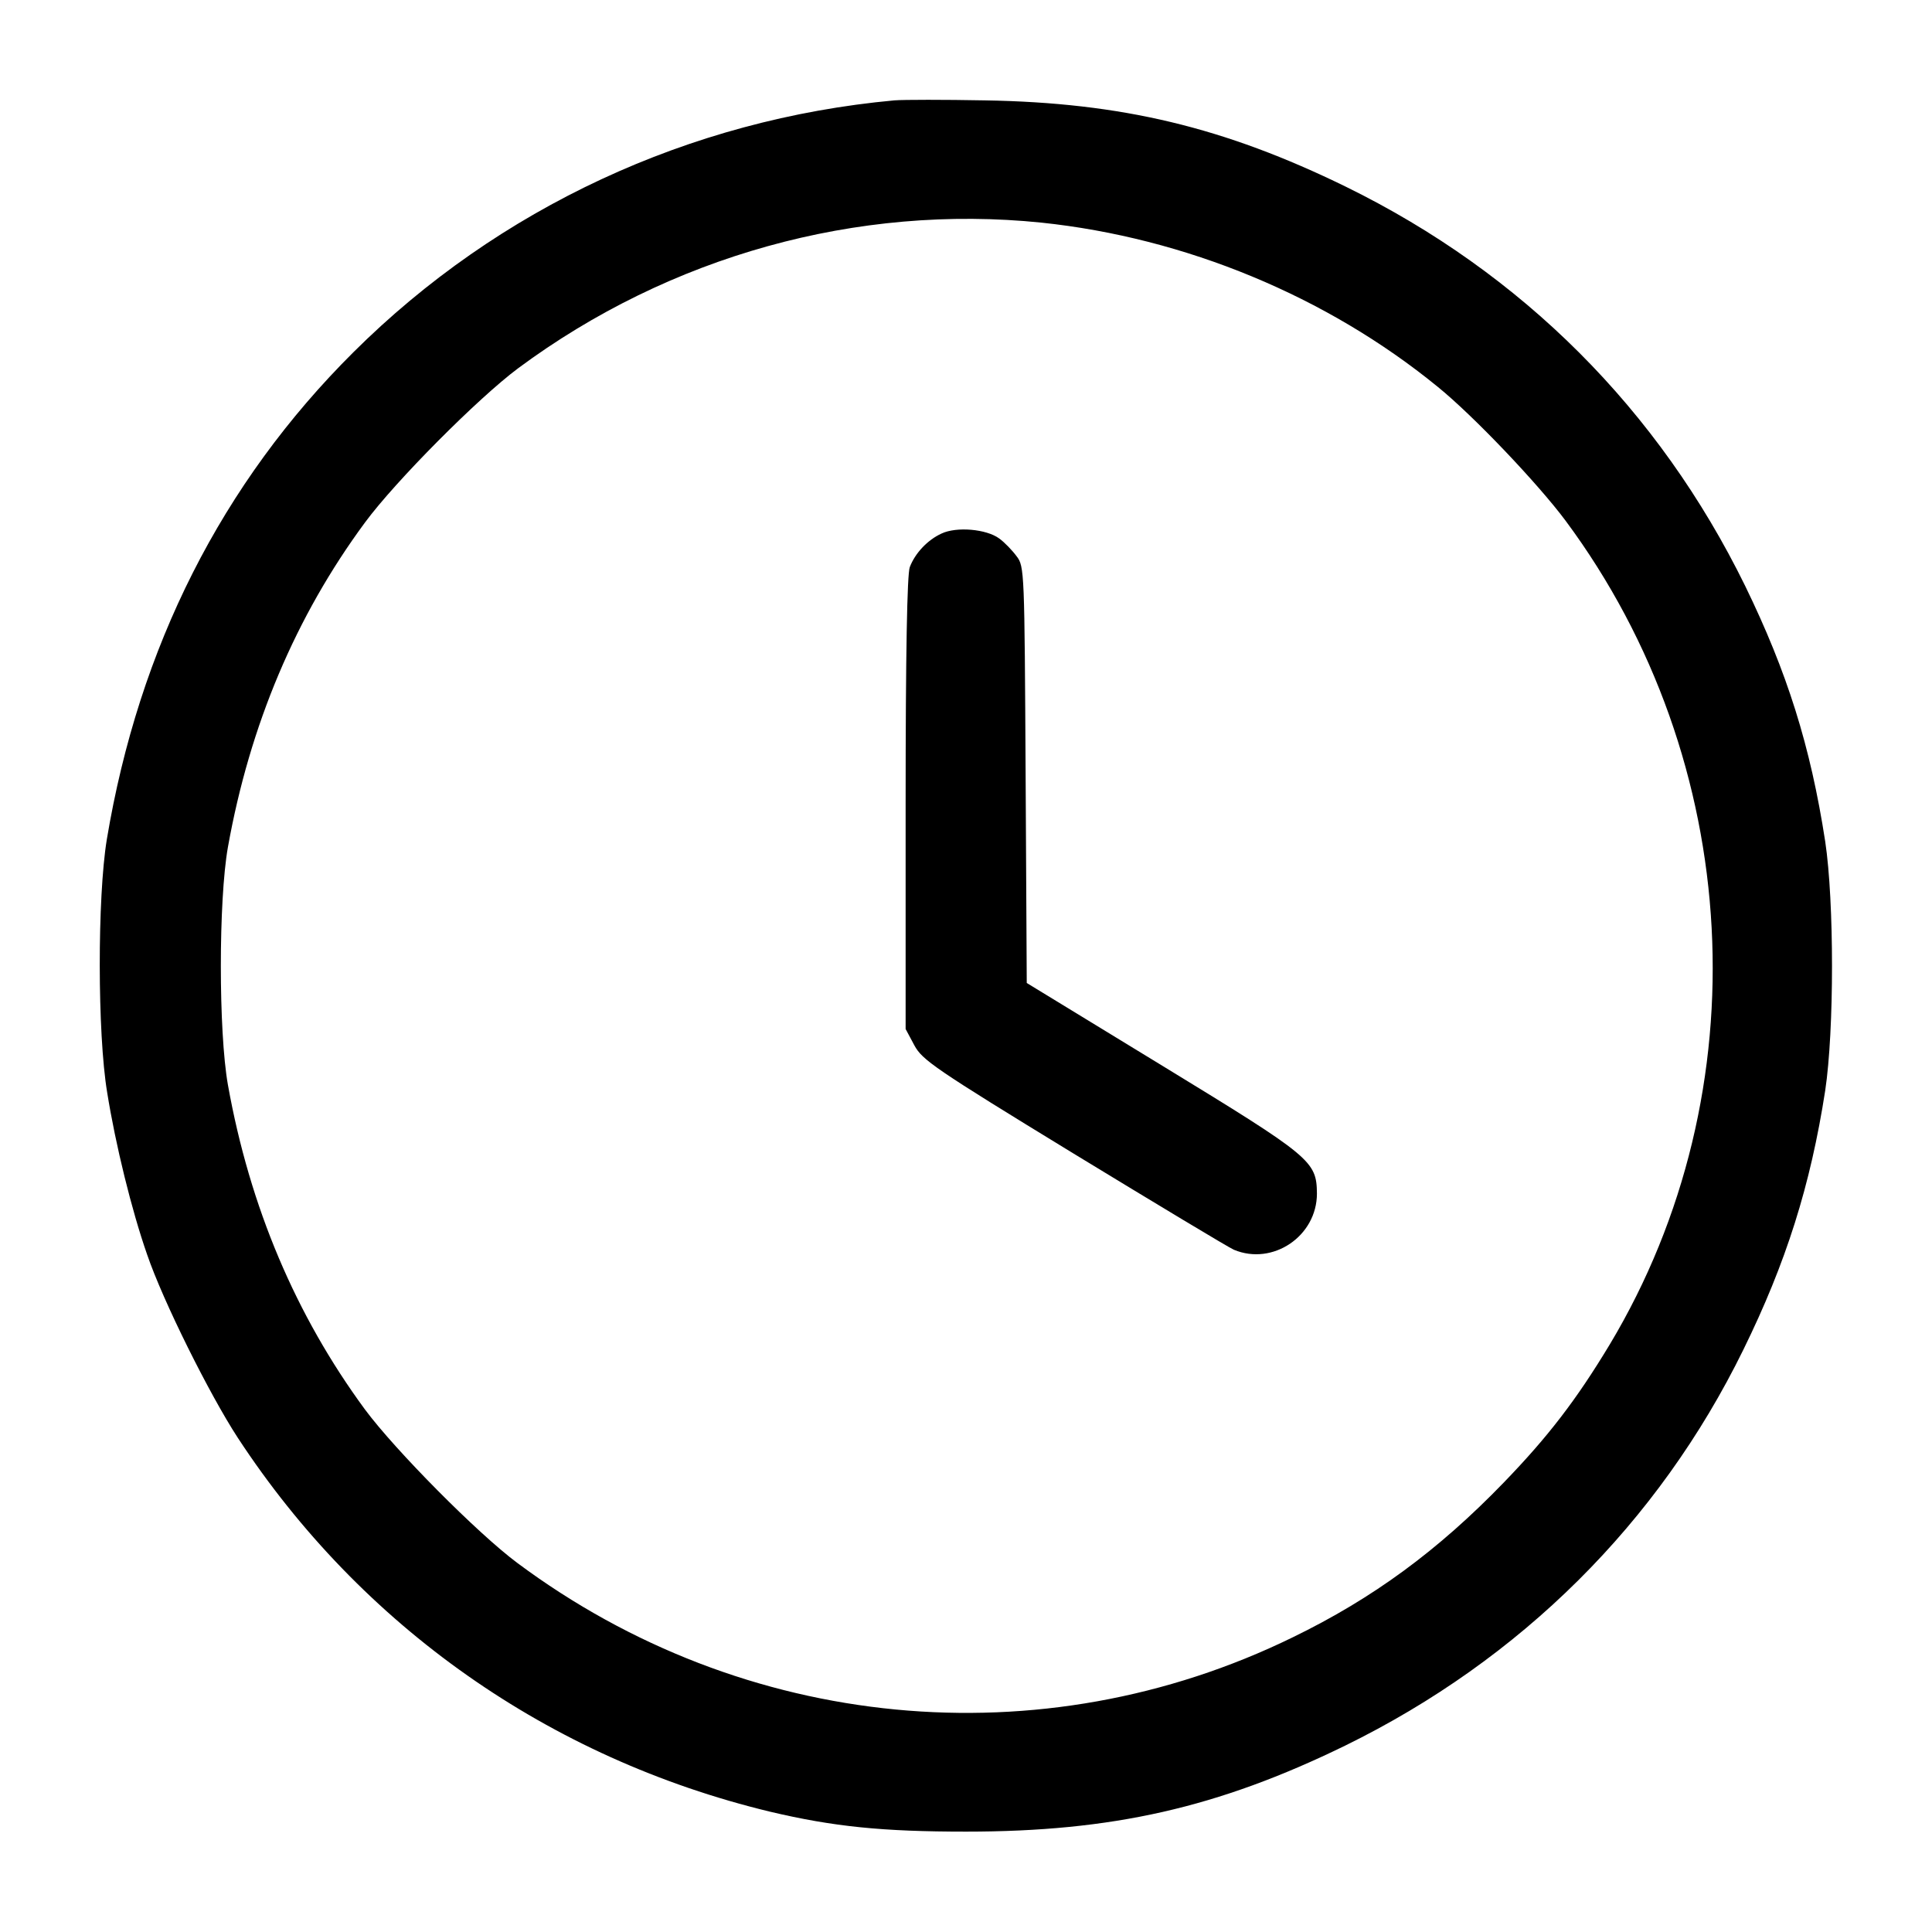
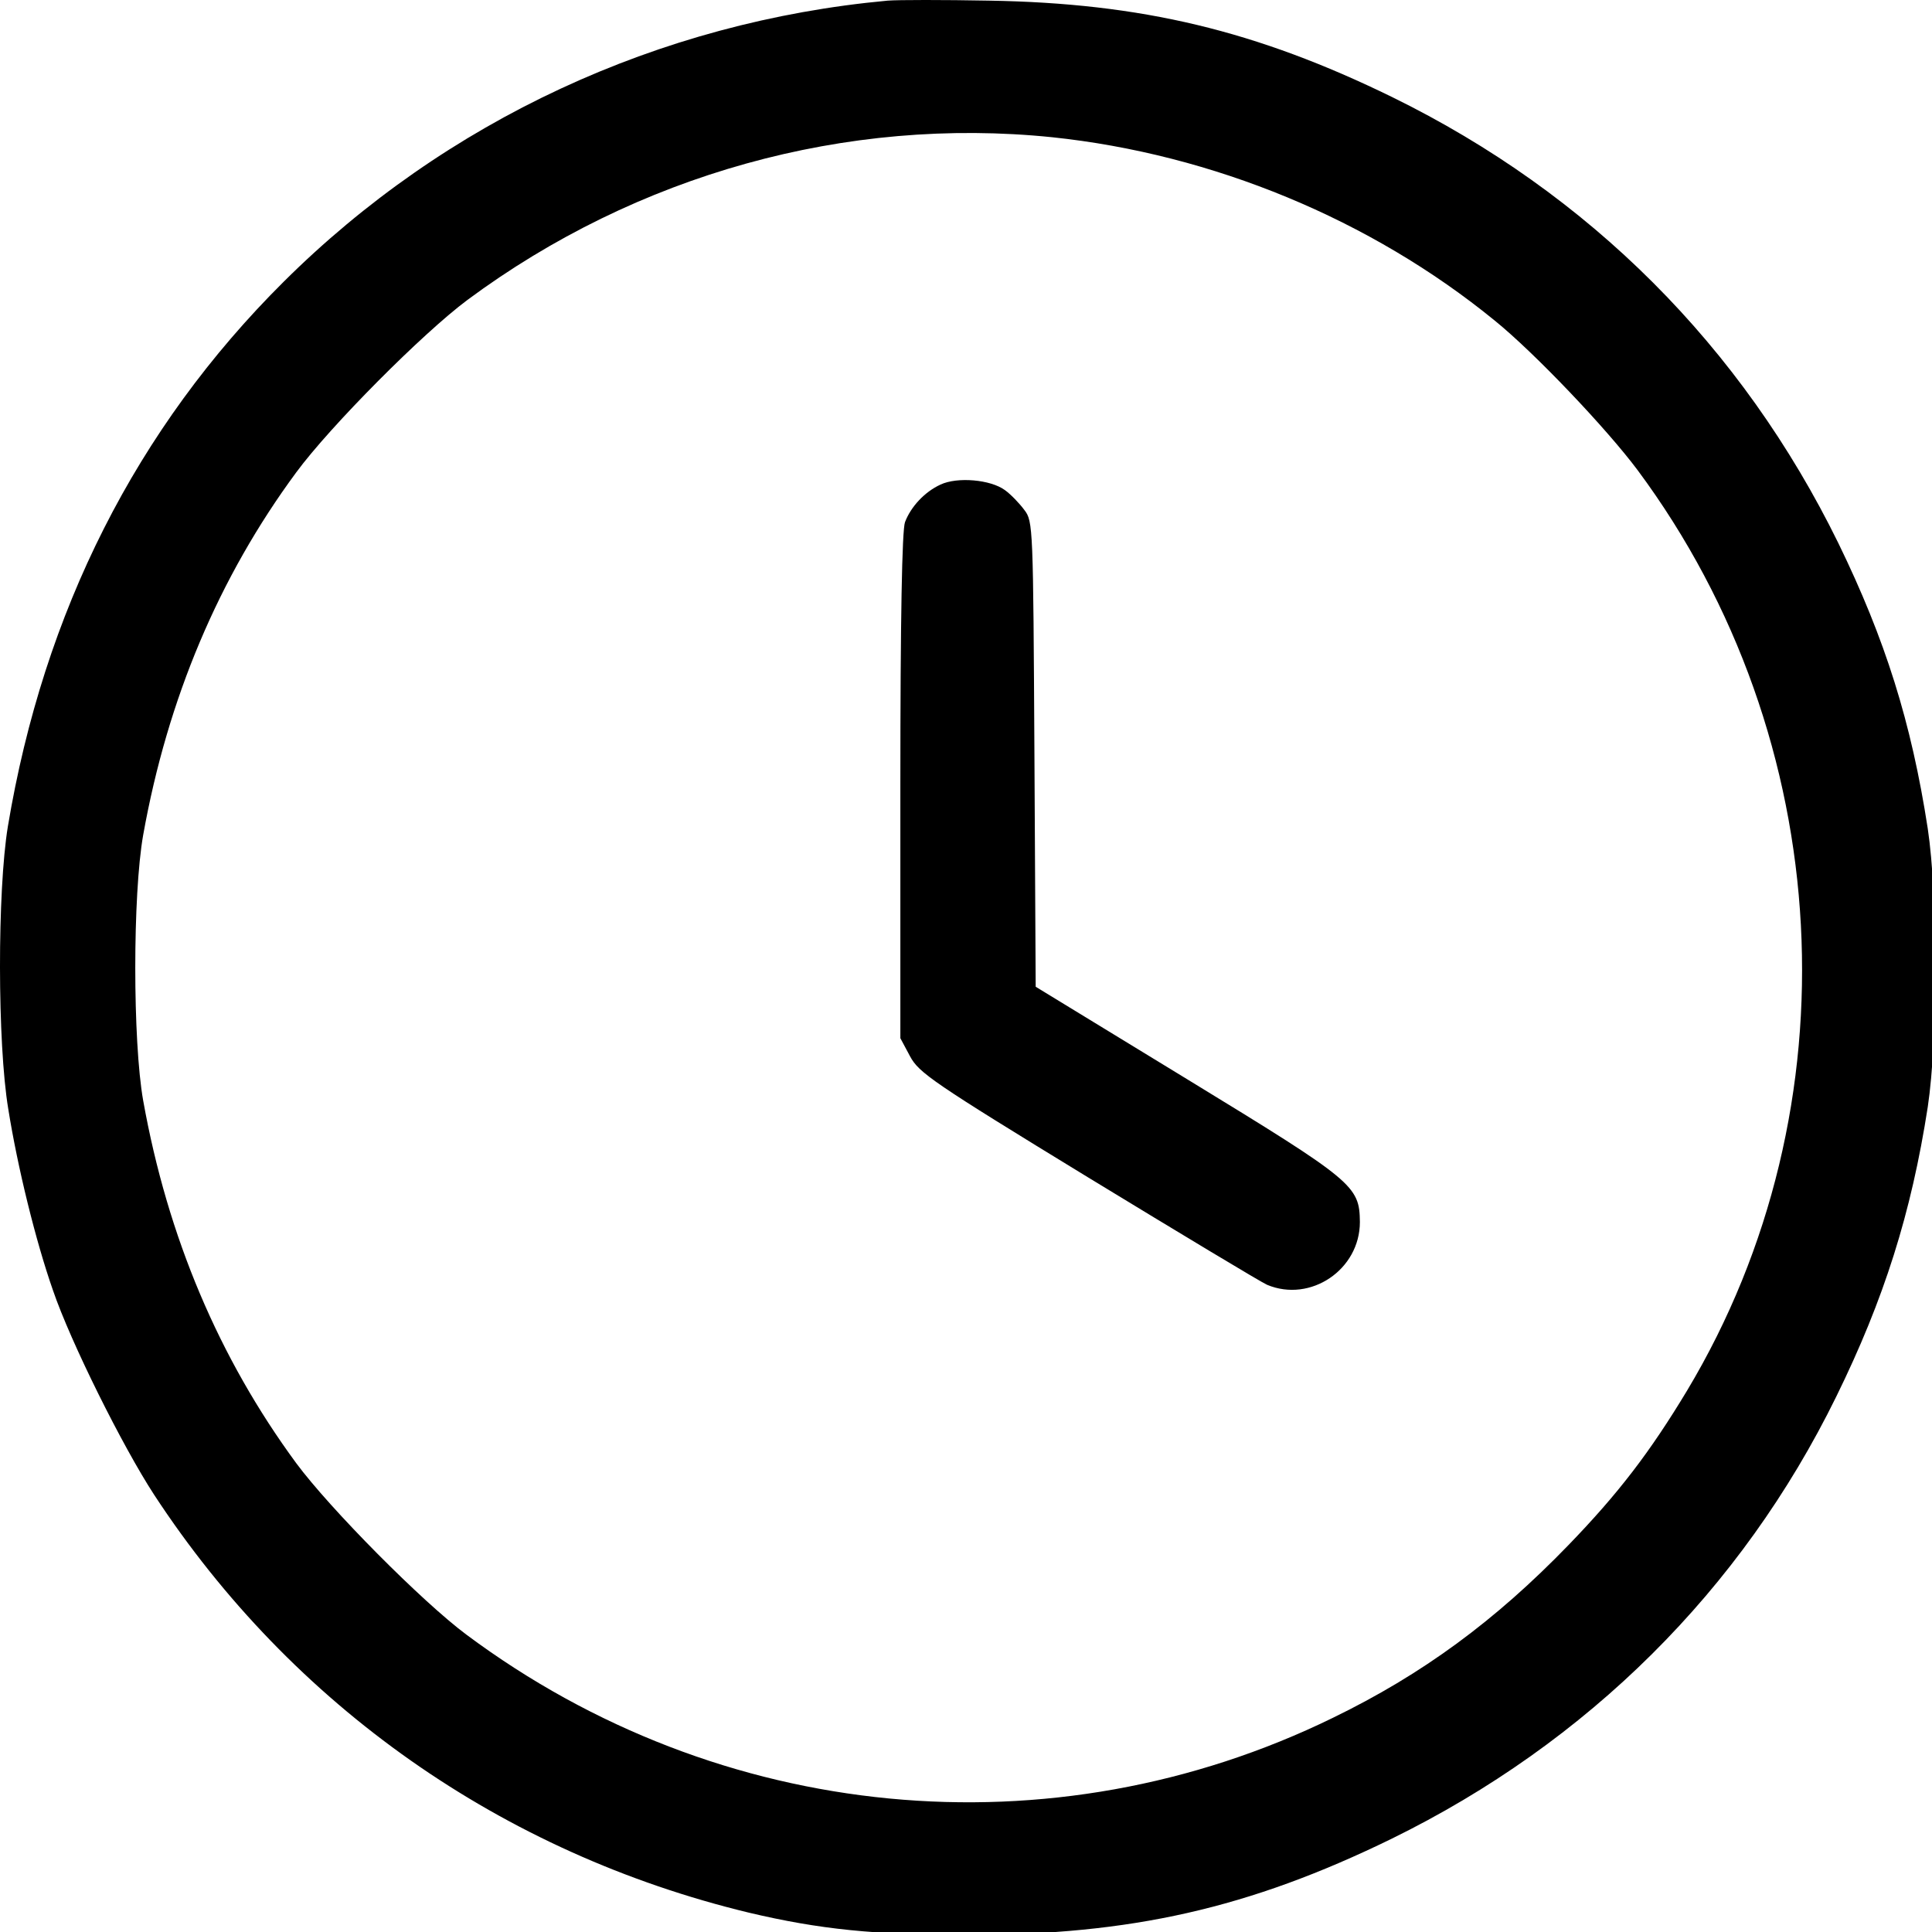
- <svg xmlns="http://www.w3.org/2000/svg" version="1.0" width="512pt" height="512pt" viewBox="0 0 512 512" preserveAspectRatio="xMidYMid meet">
-   <g transform="translate(0,512) scale(0.1,-0.1)" fill="#000000" stroke="none">
-     <path d="M2370 4854 c-543 -50 -1049 -285 -1433 -667 -349 -347 -569 -782 -654 -1292 -25 -153 -25 -514 1 -670 22 -138 65 -313 106 -430 42 -123 165 -370 240 -485 328 -501 826 -850 1410 -991 169 -40 299 -53 520 -53 387 0 667 63 1005 228 465 228 830 590 1055 1049 113 230 178 435 217 687 24 160 24 500 0 660 -39 253 -101 449 -212 677 -229 467 -591 829 -1058 1058 -323 158 -595 223 -957 229 -107 2 -215 2 -240 0z m390 -324 c381 -40 756 -195 1050 -435 95 -77 266 -257 339 -355 473 -637 520 -1511 117 -2183 -88 -146 -163 -244 -281 -366 -174 -180 -347 -307 -559 -410 -667 -326 -1455 -250 -2055 197 -105 78 -324 299 -404 407 -183 249 -305 536 -363 860 -25 141 -25 489 0 630 58 324 180 612 363 860 81 110 300 330 406 409 402 298 899 436 1387 386z" />
-     <path d="M2495 3706 c-37 -17 -70 -52 -84 -89 -7 -19 -11 -227 -11 -626 l0 -598 23 -43 c21 -39 52 -61 422 -287 220 -134 411 -249 425 -255 103 -43 220 36 220 149 -1 86 -14 97 -407 337 l-362 221 -3 552 c-3 539 -3 552 -24 579 -11 15 -32 37 -46 47 -34 25 -113 32 -153 13z" />
+ <svg xmlns="http://www.w3.org/2000/svg" version="1.0" width="512pt" height="512pt" viewBox="0 0 512 512" preserveAspectRatio="xMidYMid meet" id="svg2">
+   <defs id="defs2" />
+   <g transform="matrix(0.1117255,0,0,-0.1117284,-29.53722,542.497)" fill="#000000" stroke="none" id="g2">
+     <path d="M 2370,4854 C 1827,4804 1321,4569 937,4187 588,3840 368,3405 283,2895 c -25,-153 -25,-514 1,-670 22,-138 65,-313 106,-430 42,-123 165,-370 240,-485 328,-501 826,-850 1410,-991 169,-40 299,-53 520,-53 387,0 667,63 1005,228 465,228 830,590 1055,1049 113,230 178,435 217,687 24,160 24,500 0,660 -39,253 -101,449 -212,677 -229,467 -591,829 -1058,1058 -323,158 -595,223 -957,229 -107,2 -215,2 -240,0 z m 390,-324 c 381,-40 756,-195 1050,-435 95,-77 266,-257 339,-355 473,-637 520,-1511 117,-2183 -88,-146 -163,-244 -281,-366 C 3811,1011 3638,884 3426,781 2759,455 1971,531 1371,978 c -105,78 -324,299 -404,407 -183,249 -305,536 -363,860 -25,141 -25,489 0,630 58,324 180,612 363,860 81,110 300,330 406,409 402,298 899,436 1387,386 z" id="path1" />
+     <path d="m 2495,3706 c -37,-17 -70,-52 -84,-89 -7,-19 -11,-227 -11,-626 v -598 l 23,-43 c 21,-39 52,-61 422,-287 220,-134 411,-249 425,-255 103,-43 220,36 220,149 -1,86 -14,97 -407,337 l -362,221 -3,552 c -3,539 -3,552 -24,579 -11,15 -32,37 -46,47 -34,25 -113,32 -153,13 z" id="path2" />
  </g>
</svg>
